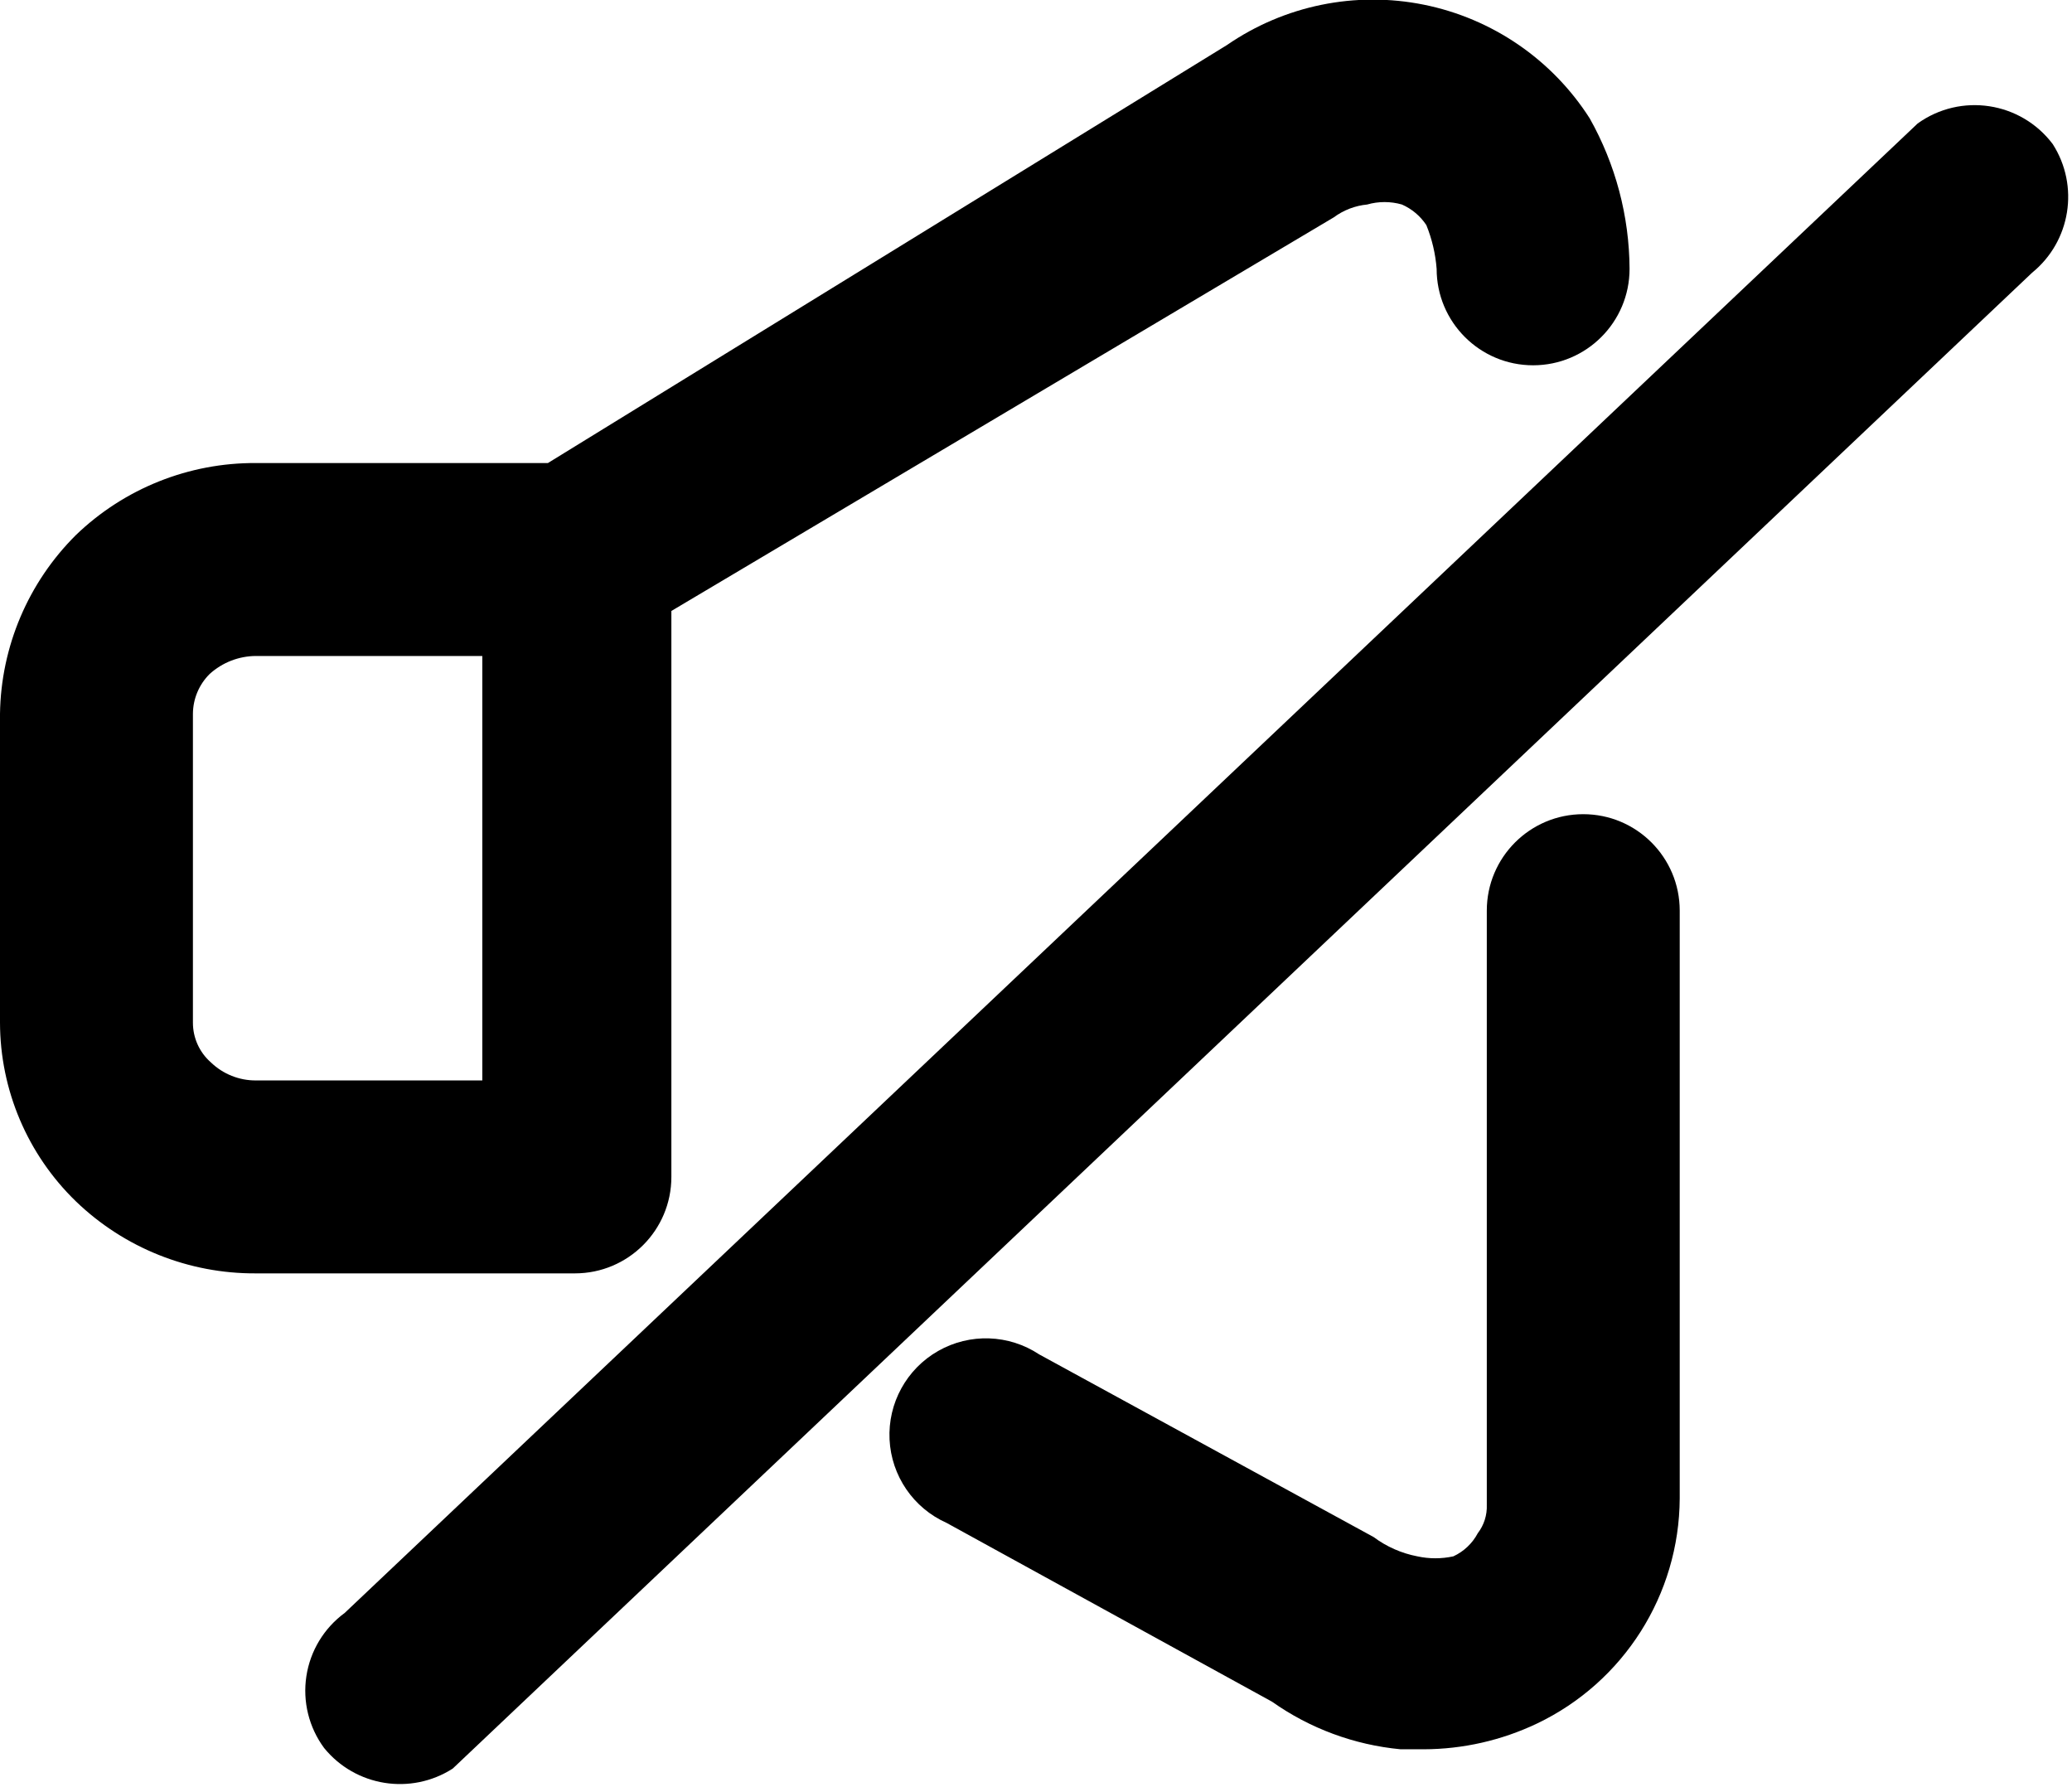
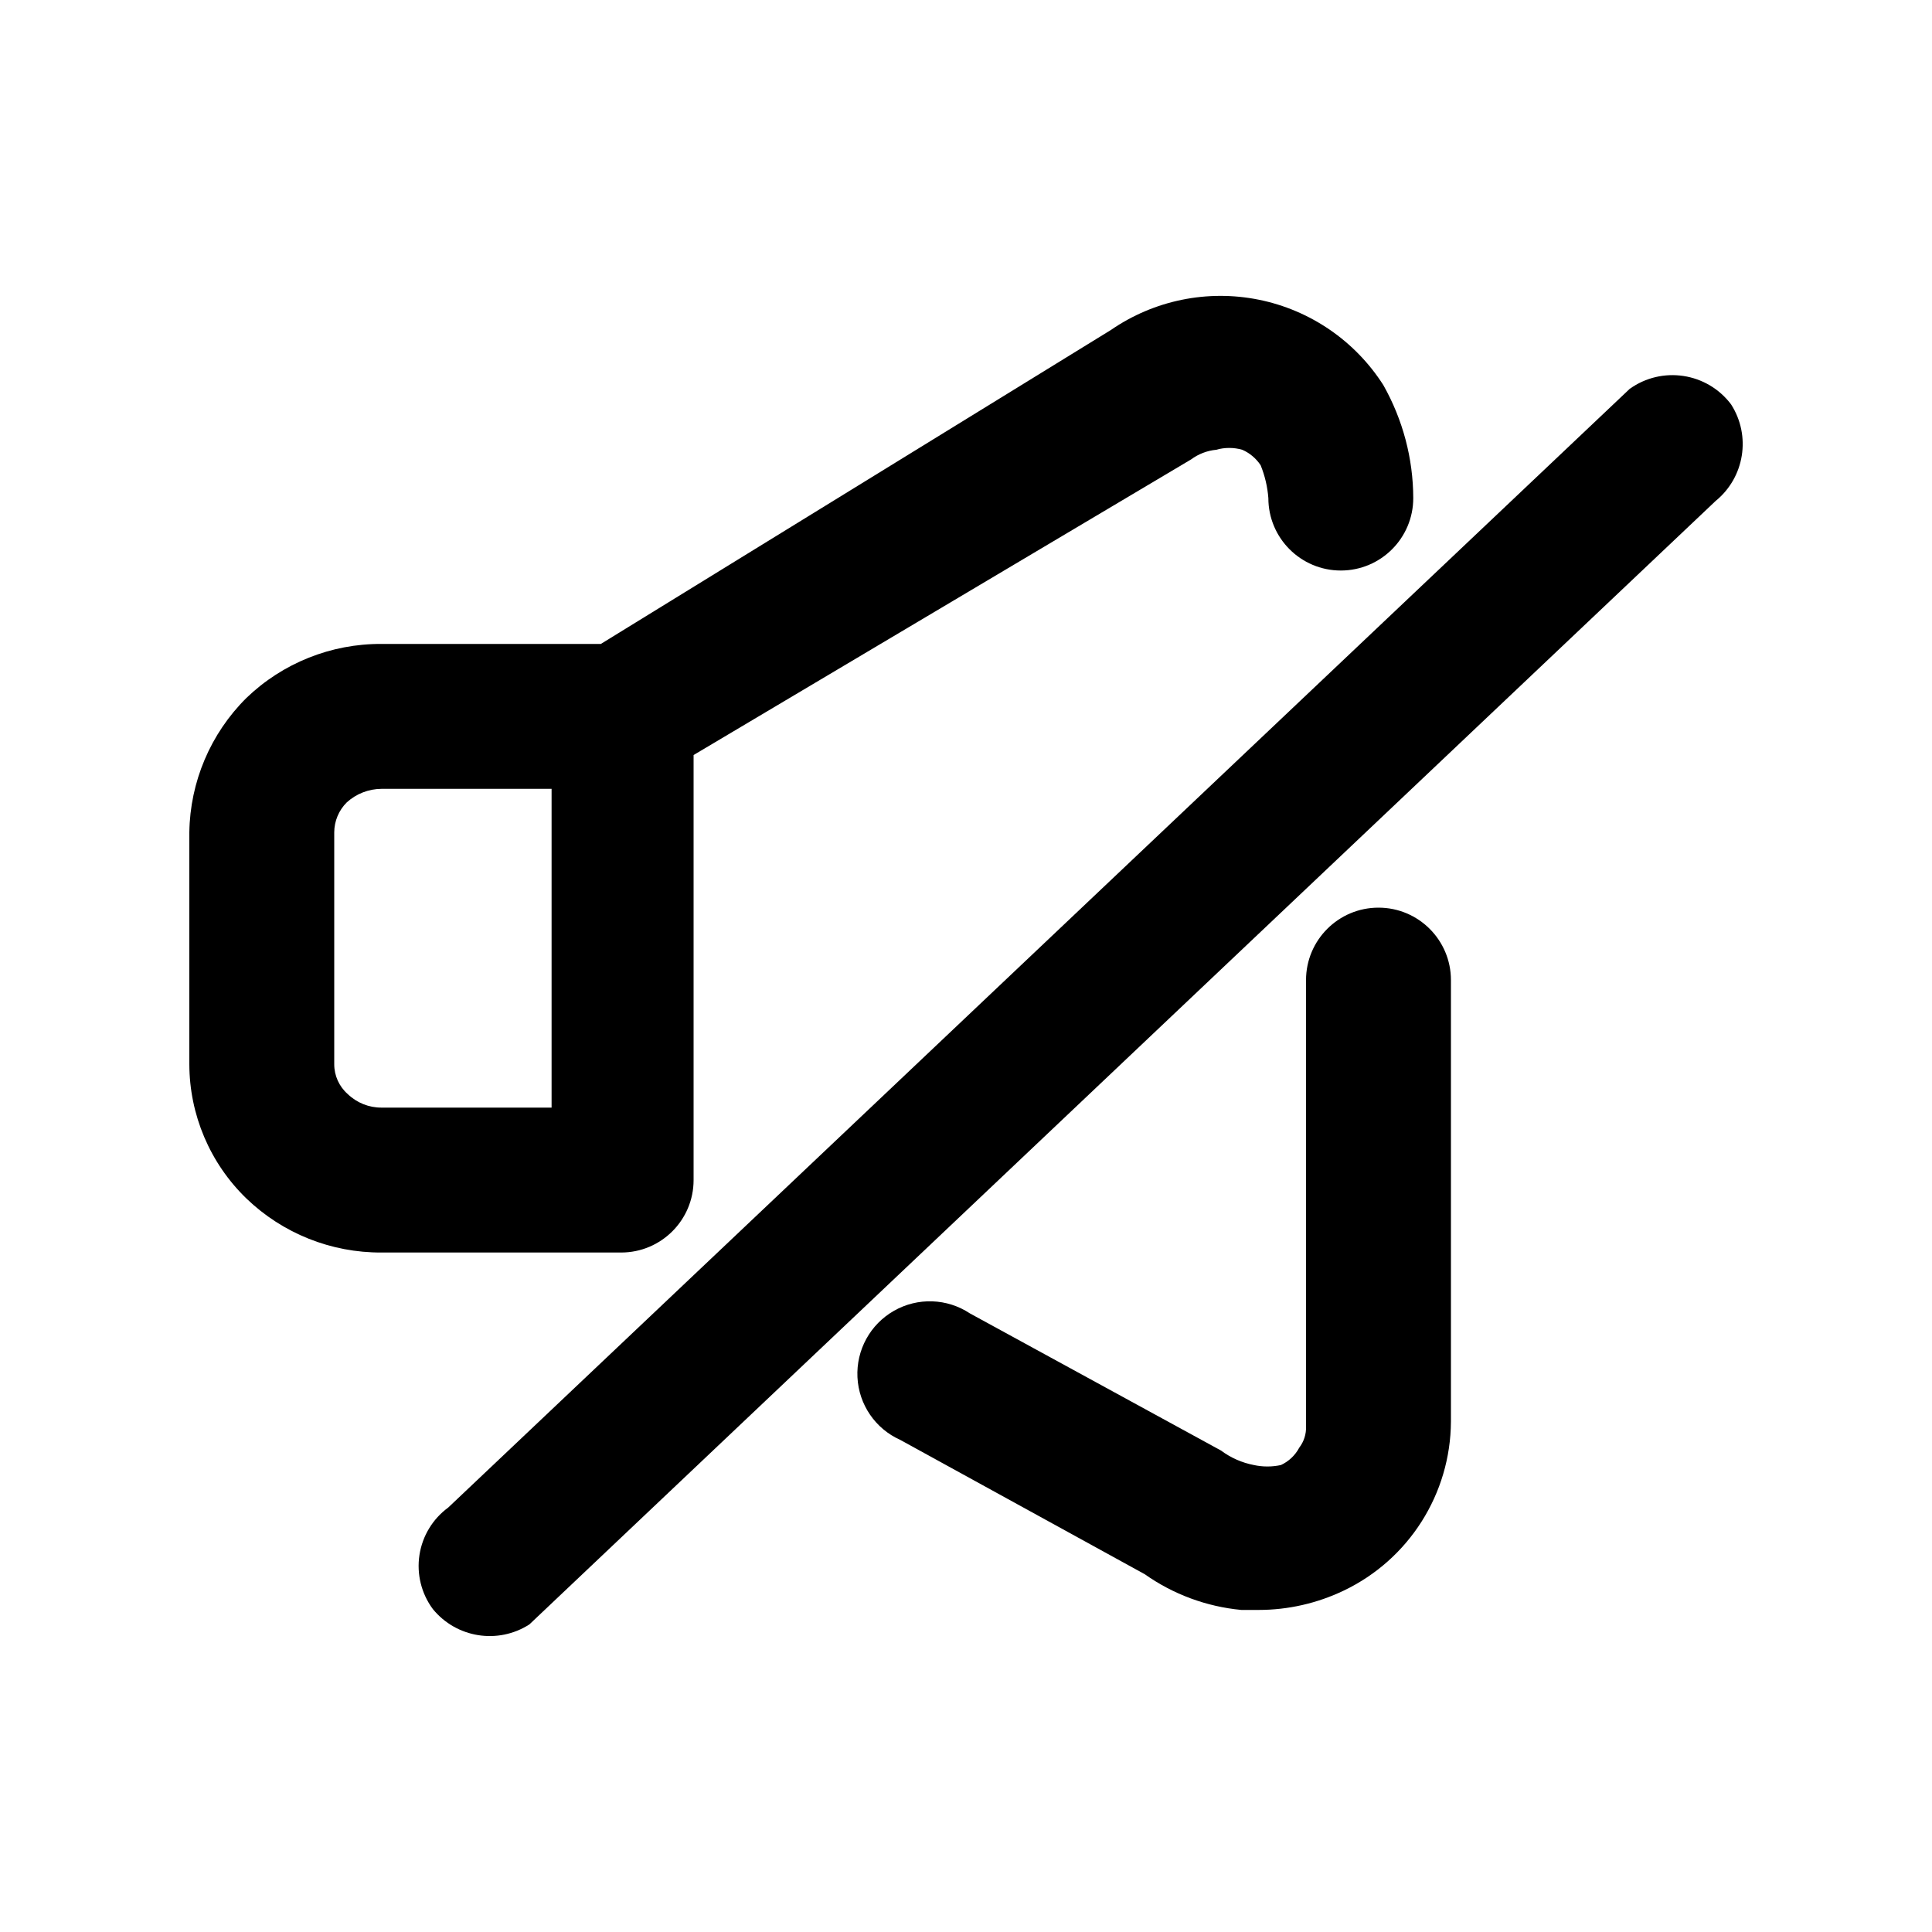
- <svg xmlns="http://www.w3.org/2000/svg" id="Layer_1" data-name="Layer 1" viewBox="0 0 16.11 13.89">
-   <path d="M12.32,16.85h-.18a2.07,2.07,0,0,1-1-.37L8.61,15.09a.75.75,0,1,1,.72-1.31l2.6,1.42a.83.83,0,0,0,.34.15.66.66,0,0,0,.28,0,.41.41,0,0,0,.19-.18.34.34,0,0,0,.07-.22V10.33a.75.75,0,0,1,1.5,0V14.9a1.95,1.95,0,0,1-1.11,1.75A2.06,2.06,0,0,1,12.32,16.85Zm-6.6-3.7H3.24a2,2,0,0,1-1.4-.56,1.94,1.94,0,0,1-.59-1.39V8.8a2,2,0,0,1,.59-1.39,2,2,0,0,1,1.4-.56H5.51L10.79,3.6a2,2,0,0,1,2.82.57,2.41,2.41,0,0,1,.31,1.17.75.75,0,0,1-1.5,0A1.14,1.14,0,0,0,12.34,5a.44.44,0,0,0-.19-.16.49.49,0,0,0-.27,0,.52.52,0,0,0-.26.1L6.47,8V12.4A.75.75,0,0,1,5.72,13.15ZM3.24,8.35a.54.54,0,0,0-.36.14.44.44,0,0,0-.13.31v2.4a.41.41,0,0,0,.14.31.5.5,0,0,0,.35.14H5V8.35Z" transform="translate(-1.25 -3.25)" fill="currentColor" />
-   <path class="cls-1" d="M17.21,4.37a.76.76,0,0,1-.16,1L4.77,17a.76.76,0,0,1-1-.16.75.75,0,0,1,.16-1.05L16.16,4.21A.76.76,0,0,1,17.21,4.37Z" transform="translate(-1.25 -3.25)" fill="currentColor" />
+ <svg xmlns="http://www.w3.org/2000/svg" width="20" height="20" fill="currentColor" viewBox="0 0 20 20">
+   <path d="M13.03 16.666h-.18a2.07 2.07 0 0 1-1-.37l-2.53-1.39a.75.75 0 1 1 .72-1.31l2.6 1.42a.83.83 0 0 0 .34.15.66.66 0 0 0 .28 0 .41.41 0 0 0 .19-.18.34.34 0 0 0 .07-.22v-4.62a.75.75 0 0 1 1.5 0v4.57a1.95 1.95 0 0 1-1.11 1.75c-.274.131-.575.2-.88.2Zm-6.6-3.7H3.95a2 2 0 0 1-1.4-.56 1.94 1.94 0 0 1-.59-1.39v-2.4a2 2 0 0 1 .59-1.39 2 2 0 0 1 1.4-.56h2.27l5.28-3.25a2 2 0 0 1 2.82.57c.202.358.309.76.31 1.17a.75.75 0 1 1-1.5 0 1.138 1.138 0 0 0-.08-.34.44.44 0 0 0-.19-.16.49.49 0 0 0-.27 0 .52.52 0 0 0-.26.1l-5.15 3.06v4.4a.75.75 0 0 1-.75.75Zm-2.48-4.8a.54.54 0 0 0-.36.14.44.44 0 0 0-.13.31v2.4a.41.41 0 0 0 .14.31.5.5 0 0 0 .35.14h1.76v-3.3H3.95Z" />
+   <path fill-rule="evenodd" d="M17.92 4.186a.76.76 0 0 1-.16 1L5.48 16.816a.76.76 0 0 1-1-.16.75.75 0 0 1 .16-1.05l12.23-11.58a.76.76 0 0 1 1.05.16Z" clip-rule="evenodd" />
</svg>
